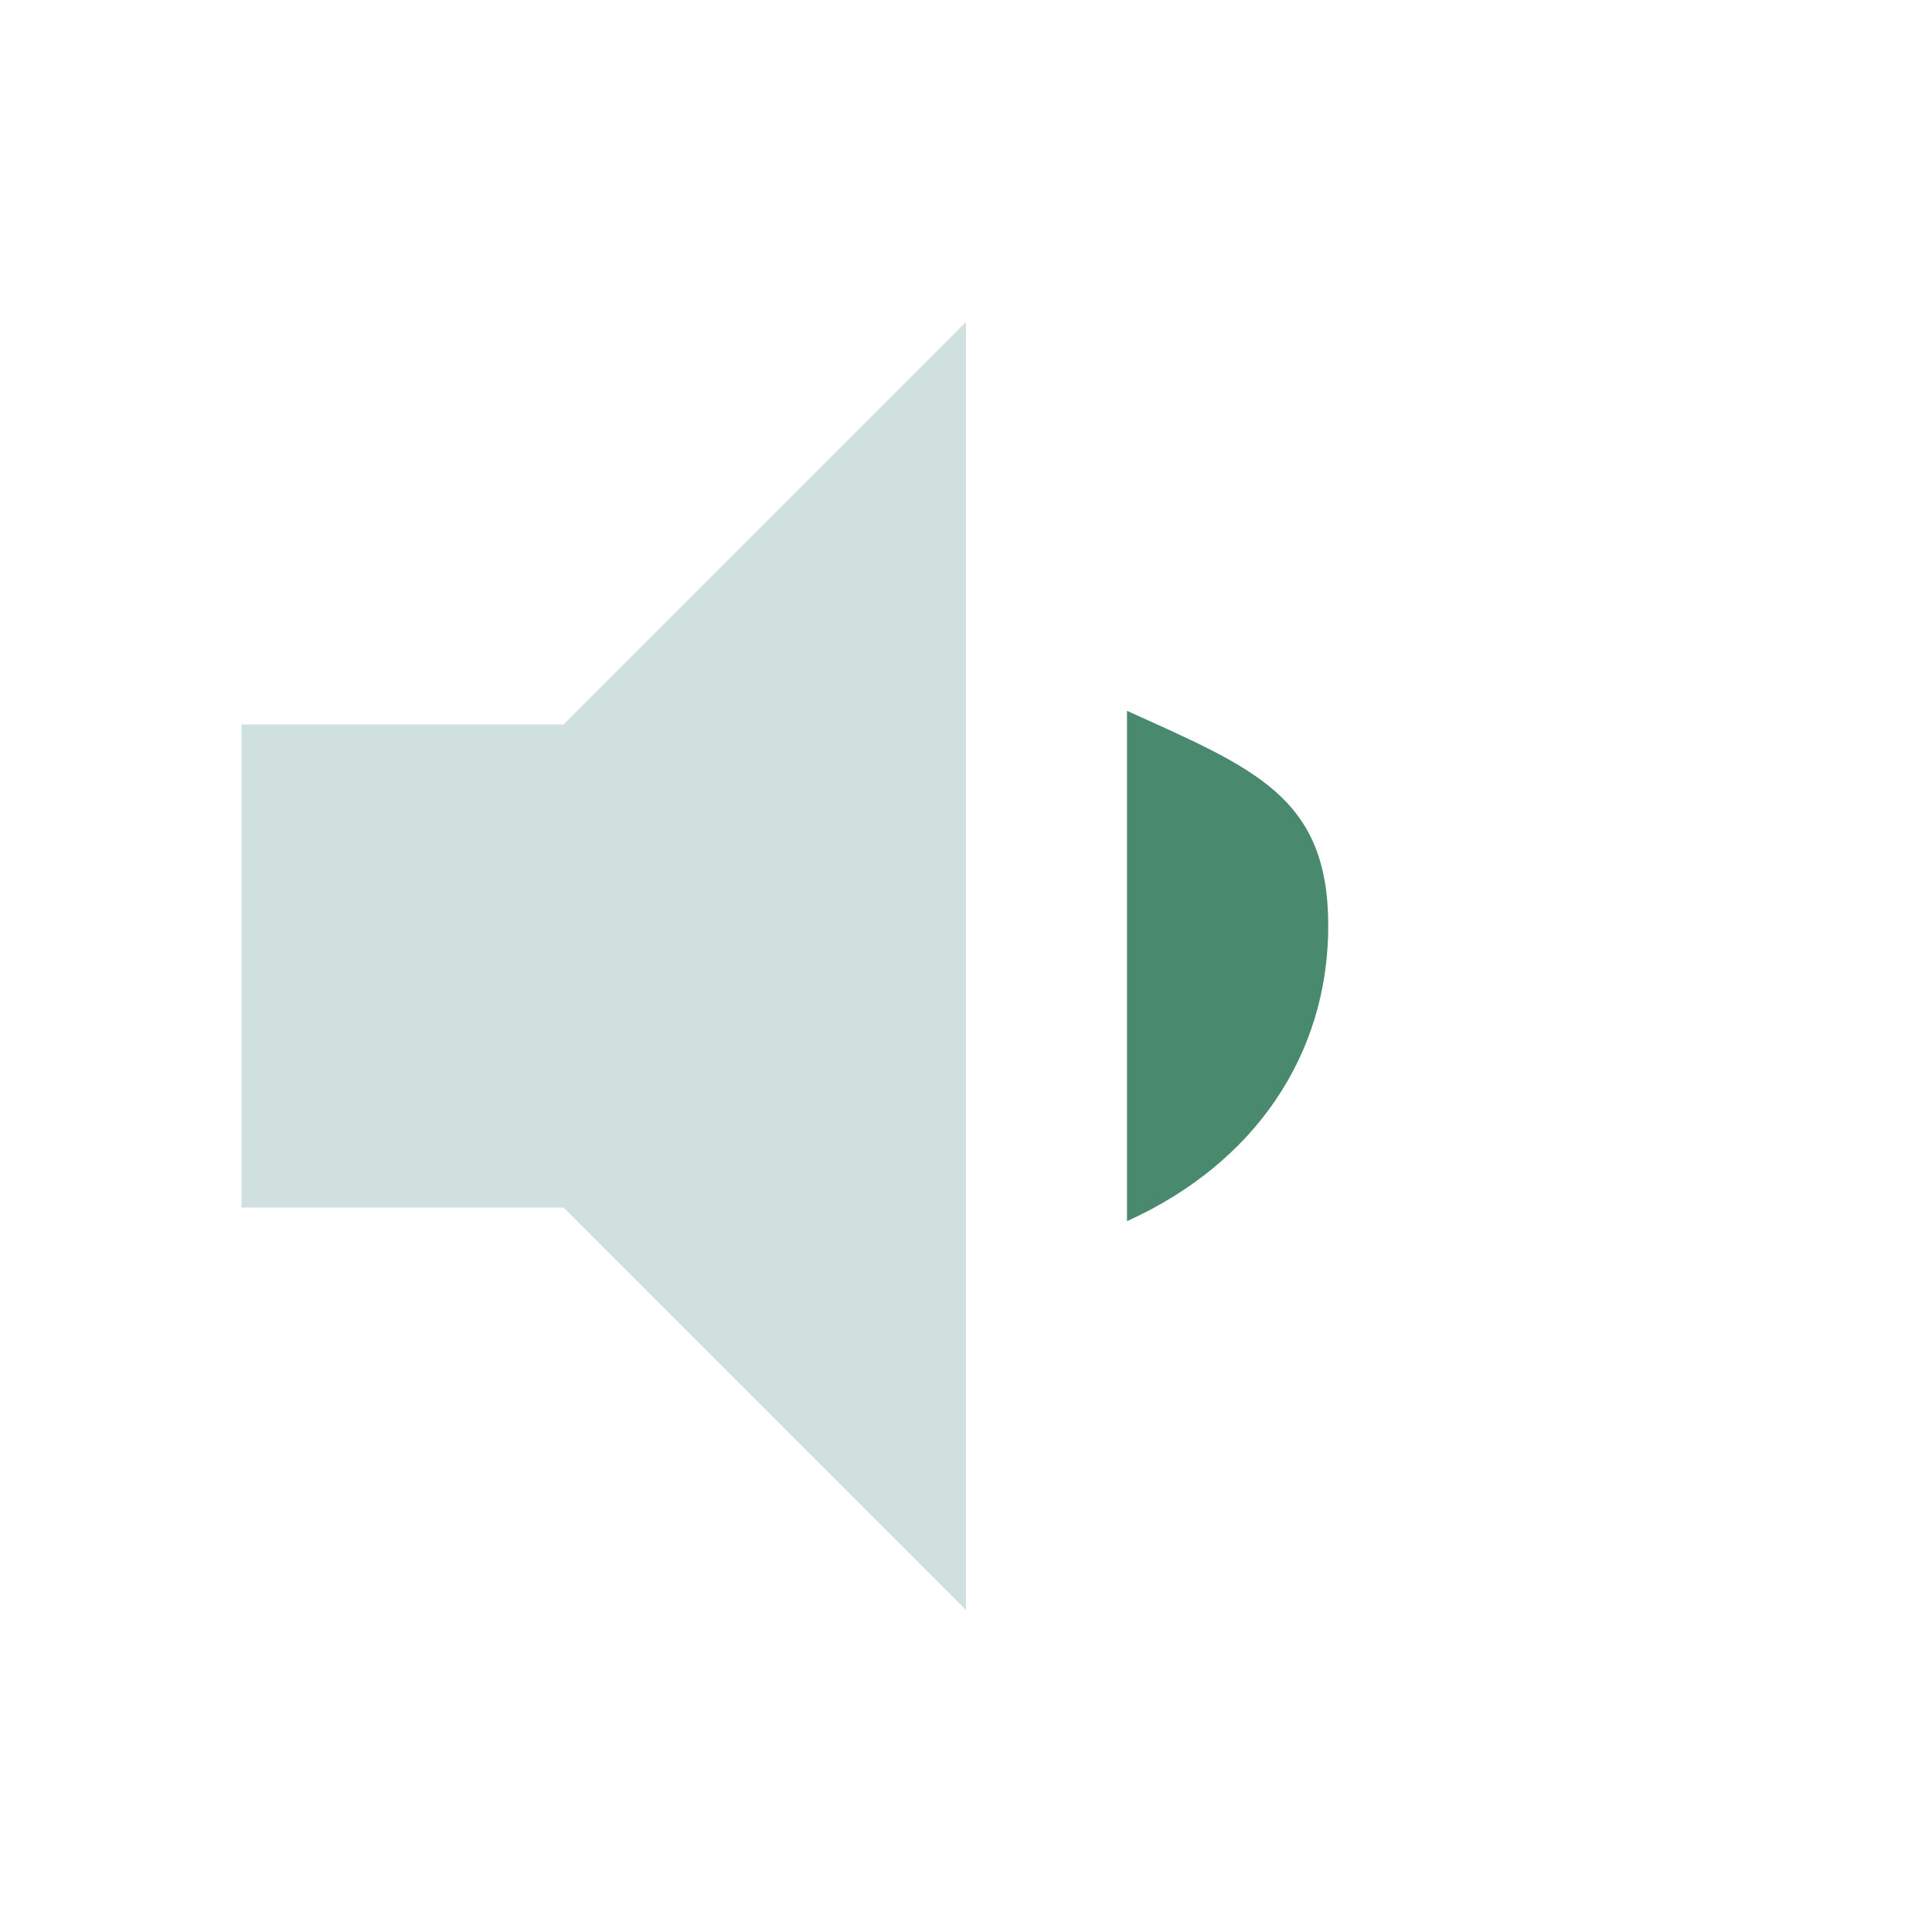
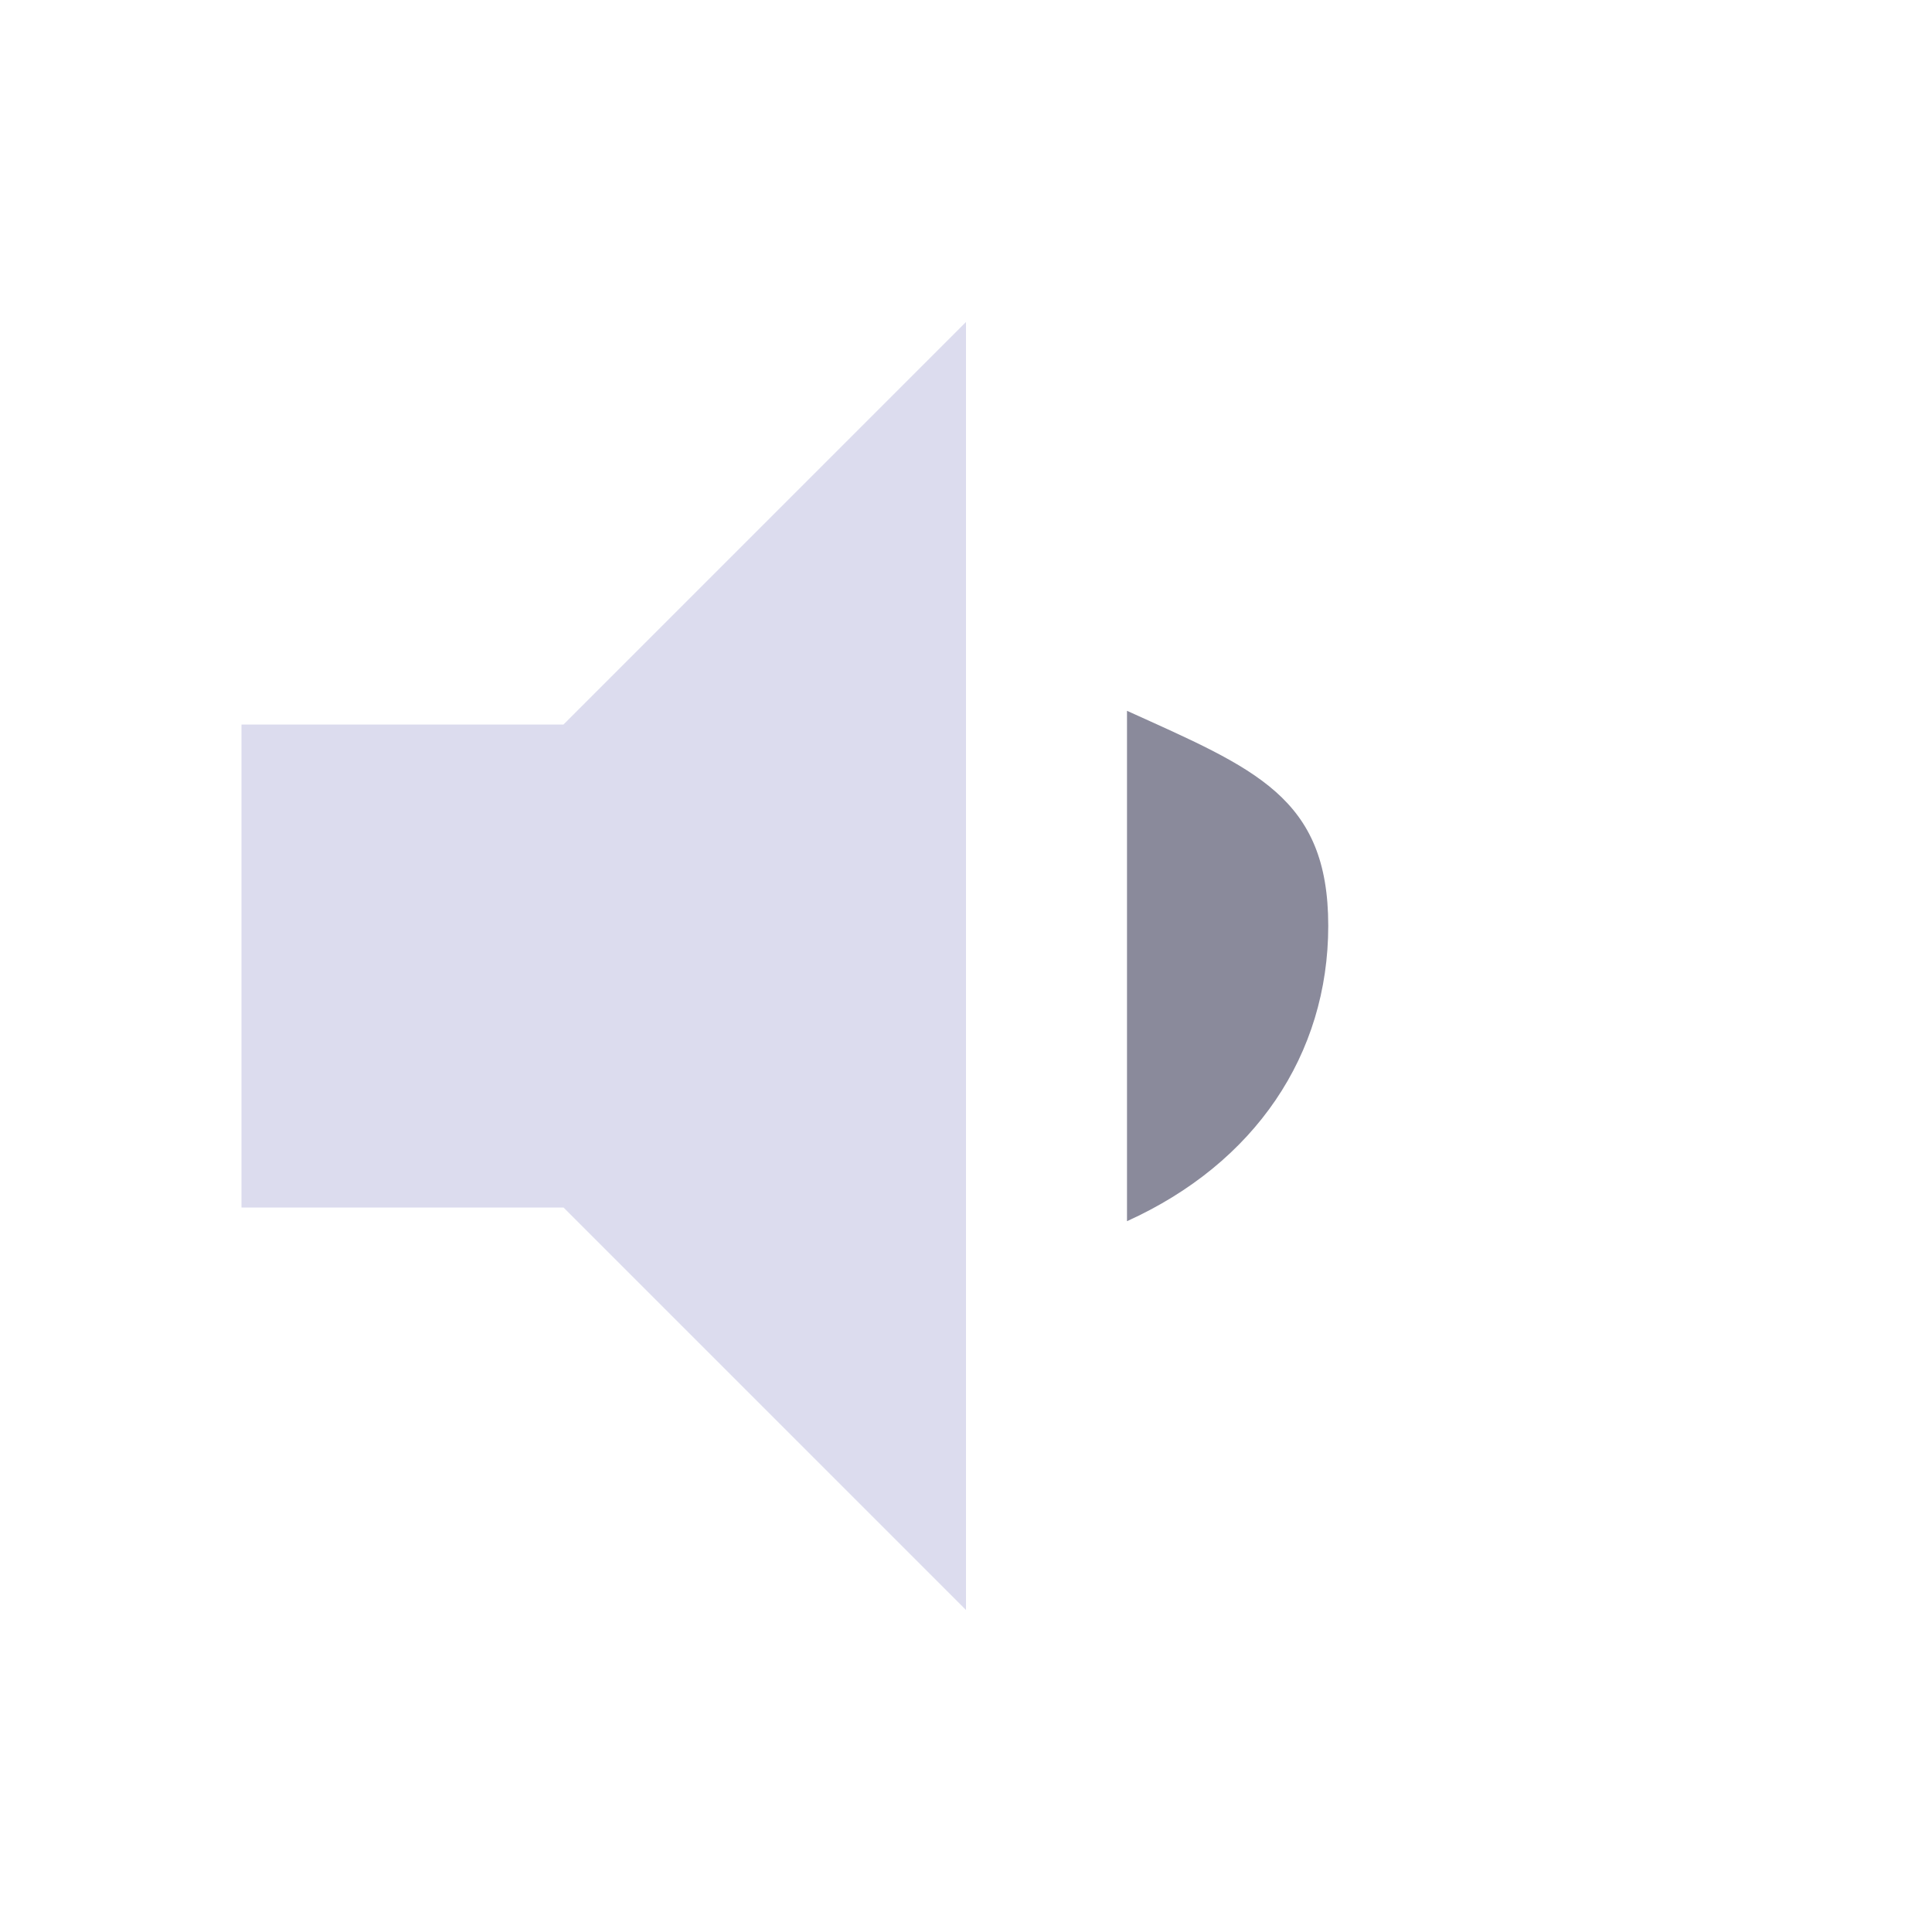
<svg xmlns="http://www.w3.org/2000/svg" width="24" height="24" viewBox="0 0 24 24">
-   <path d="M3 9v6h4l5 5V4L7 9H3z" fill="#D0E0DE" />
-   <path d="M14 8.83v6.34c1.59-.72 2.5-2.07 2.5-3.67S15.59 9.55 14 8.83z" fill="#49896E" />
+   <path d="M3 9v6h4l5 5V4L7 9H3z" fill="#DCDCEE" />
+   <path d="M14 8.83v6.34c1.59-.72 2.5-2.07 2.5-3.67S15.59 9.55 14 8.83z" fill="#8A8A9B" />
</svg>
